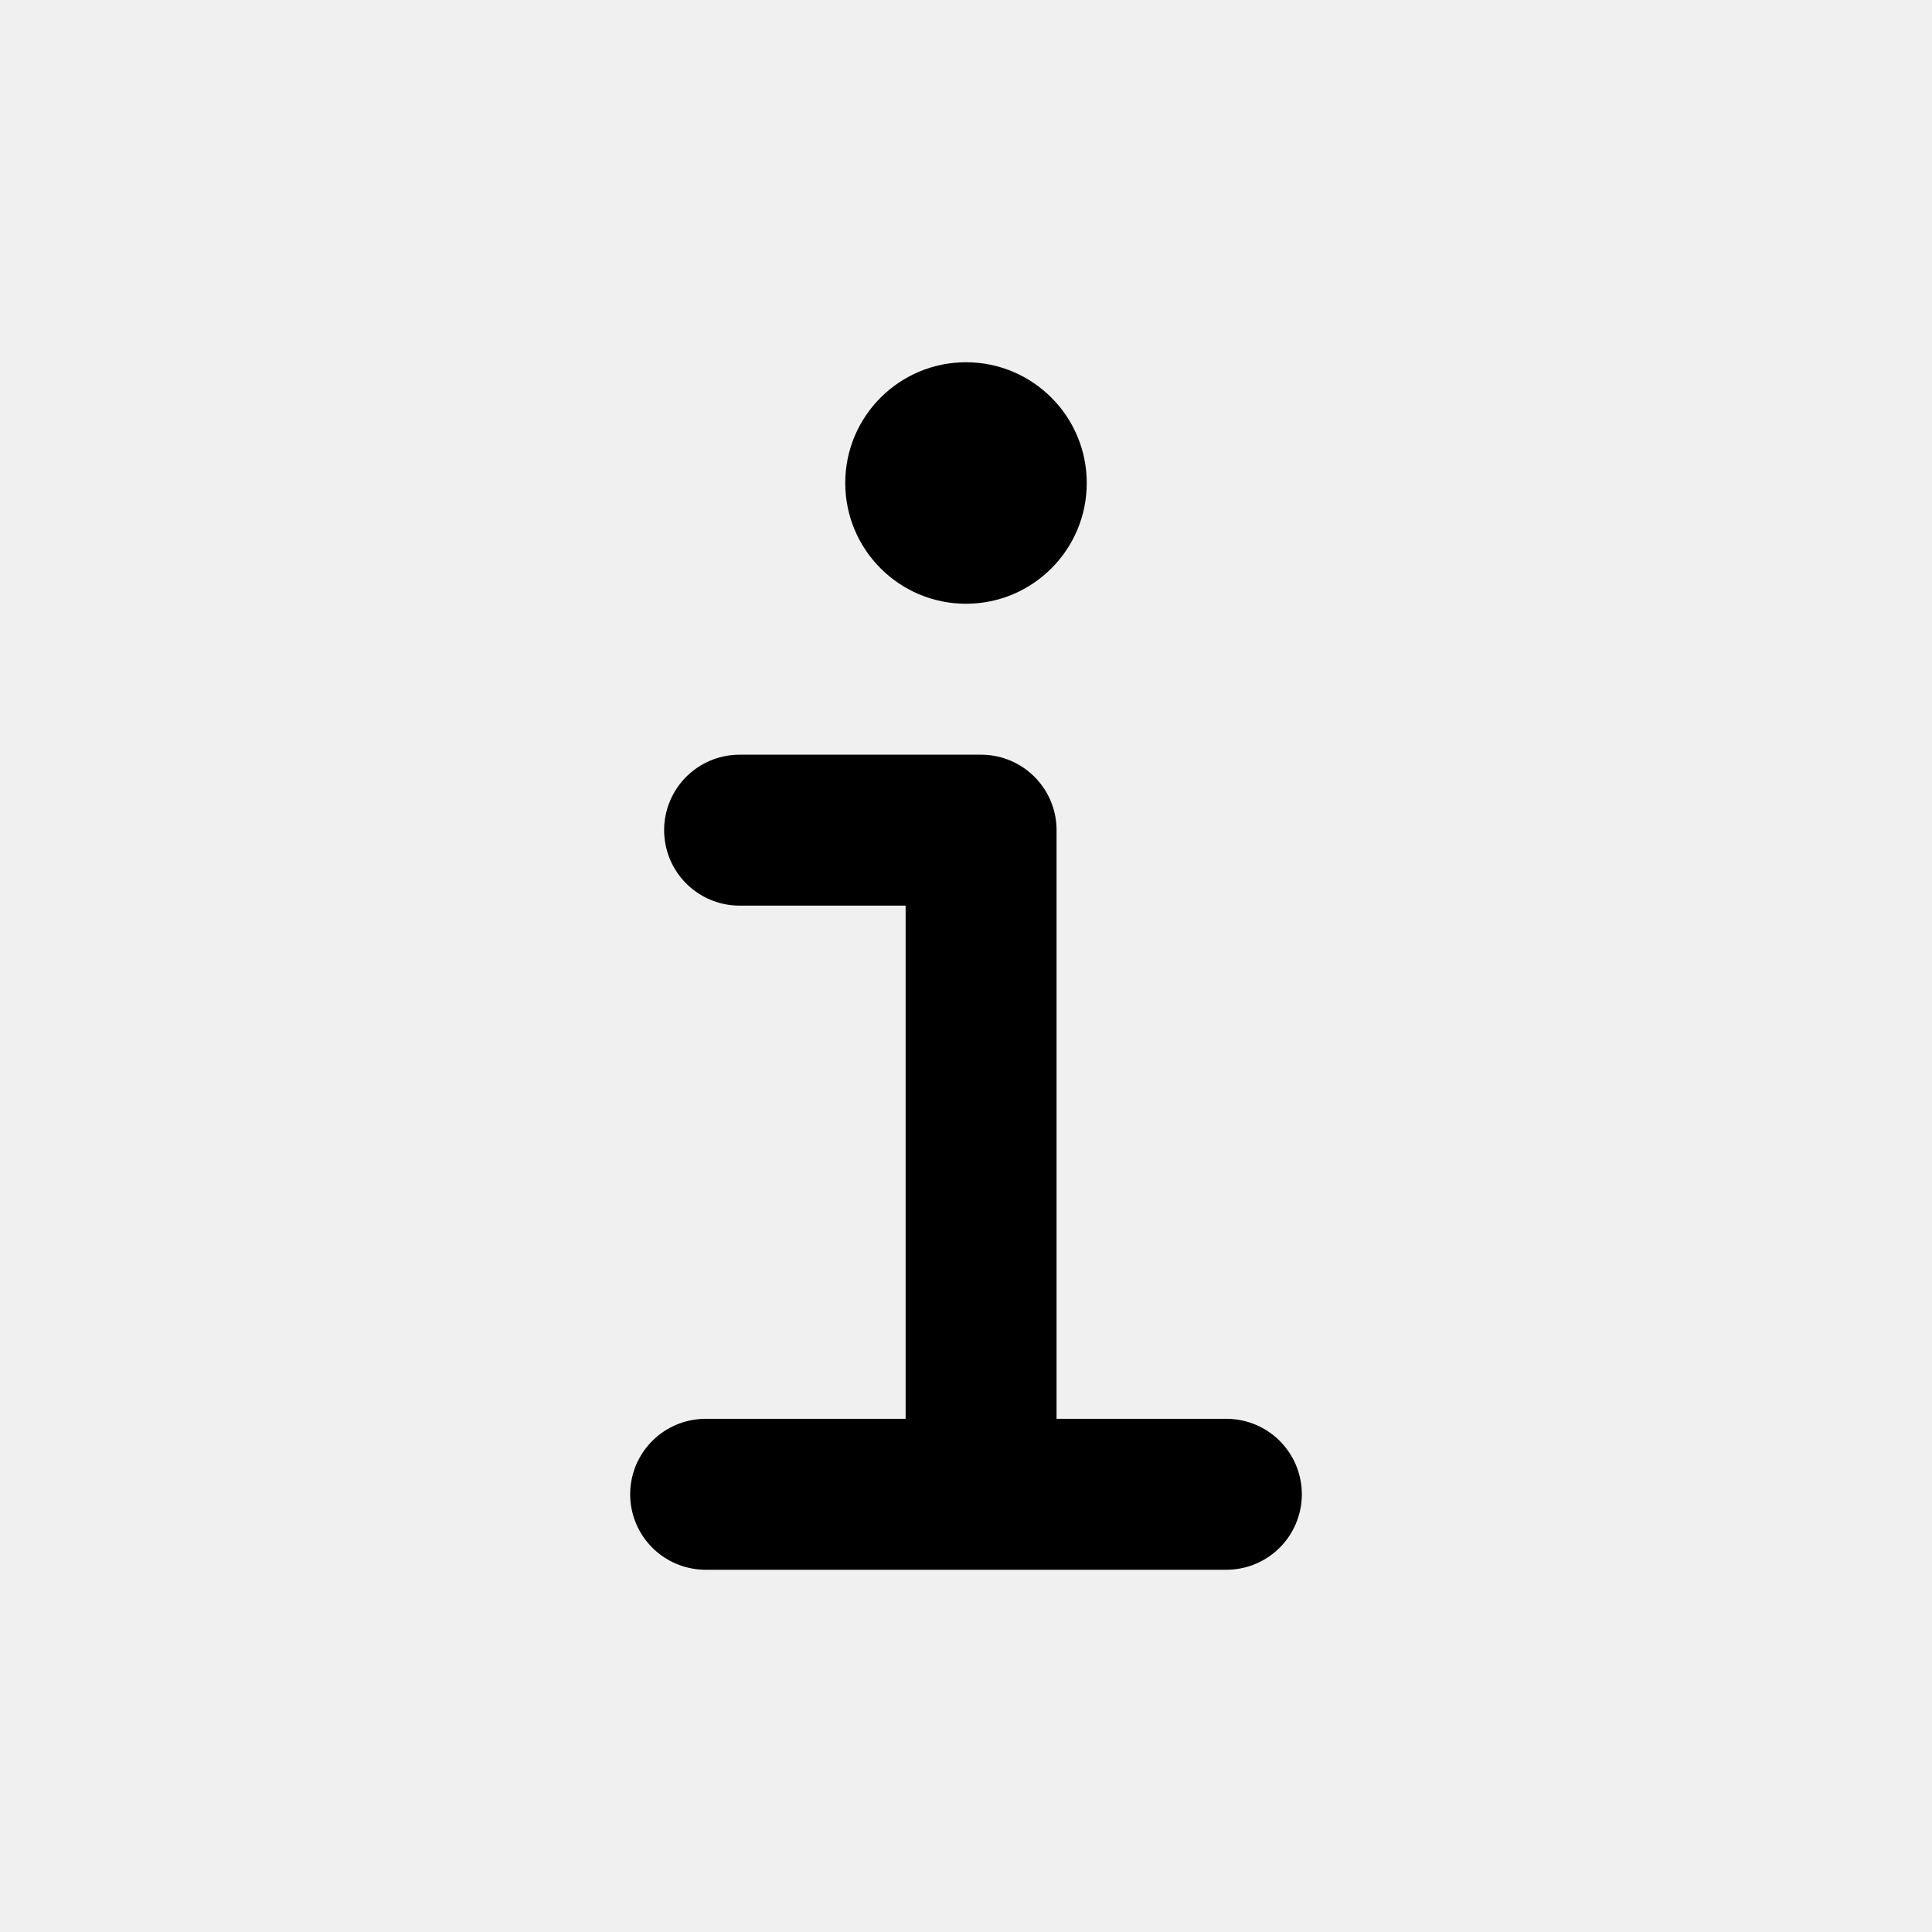
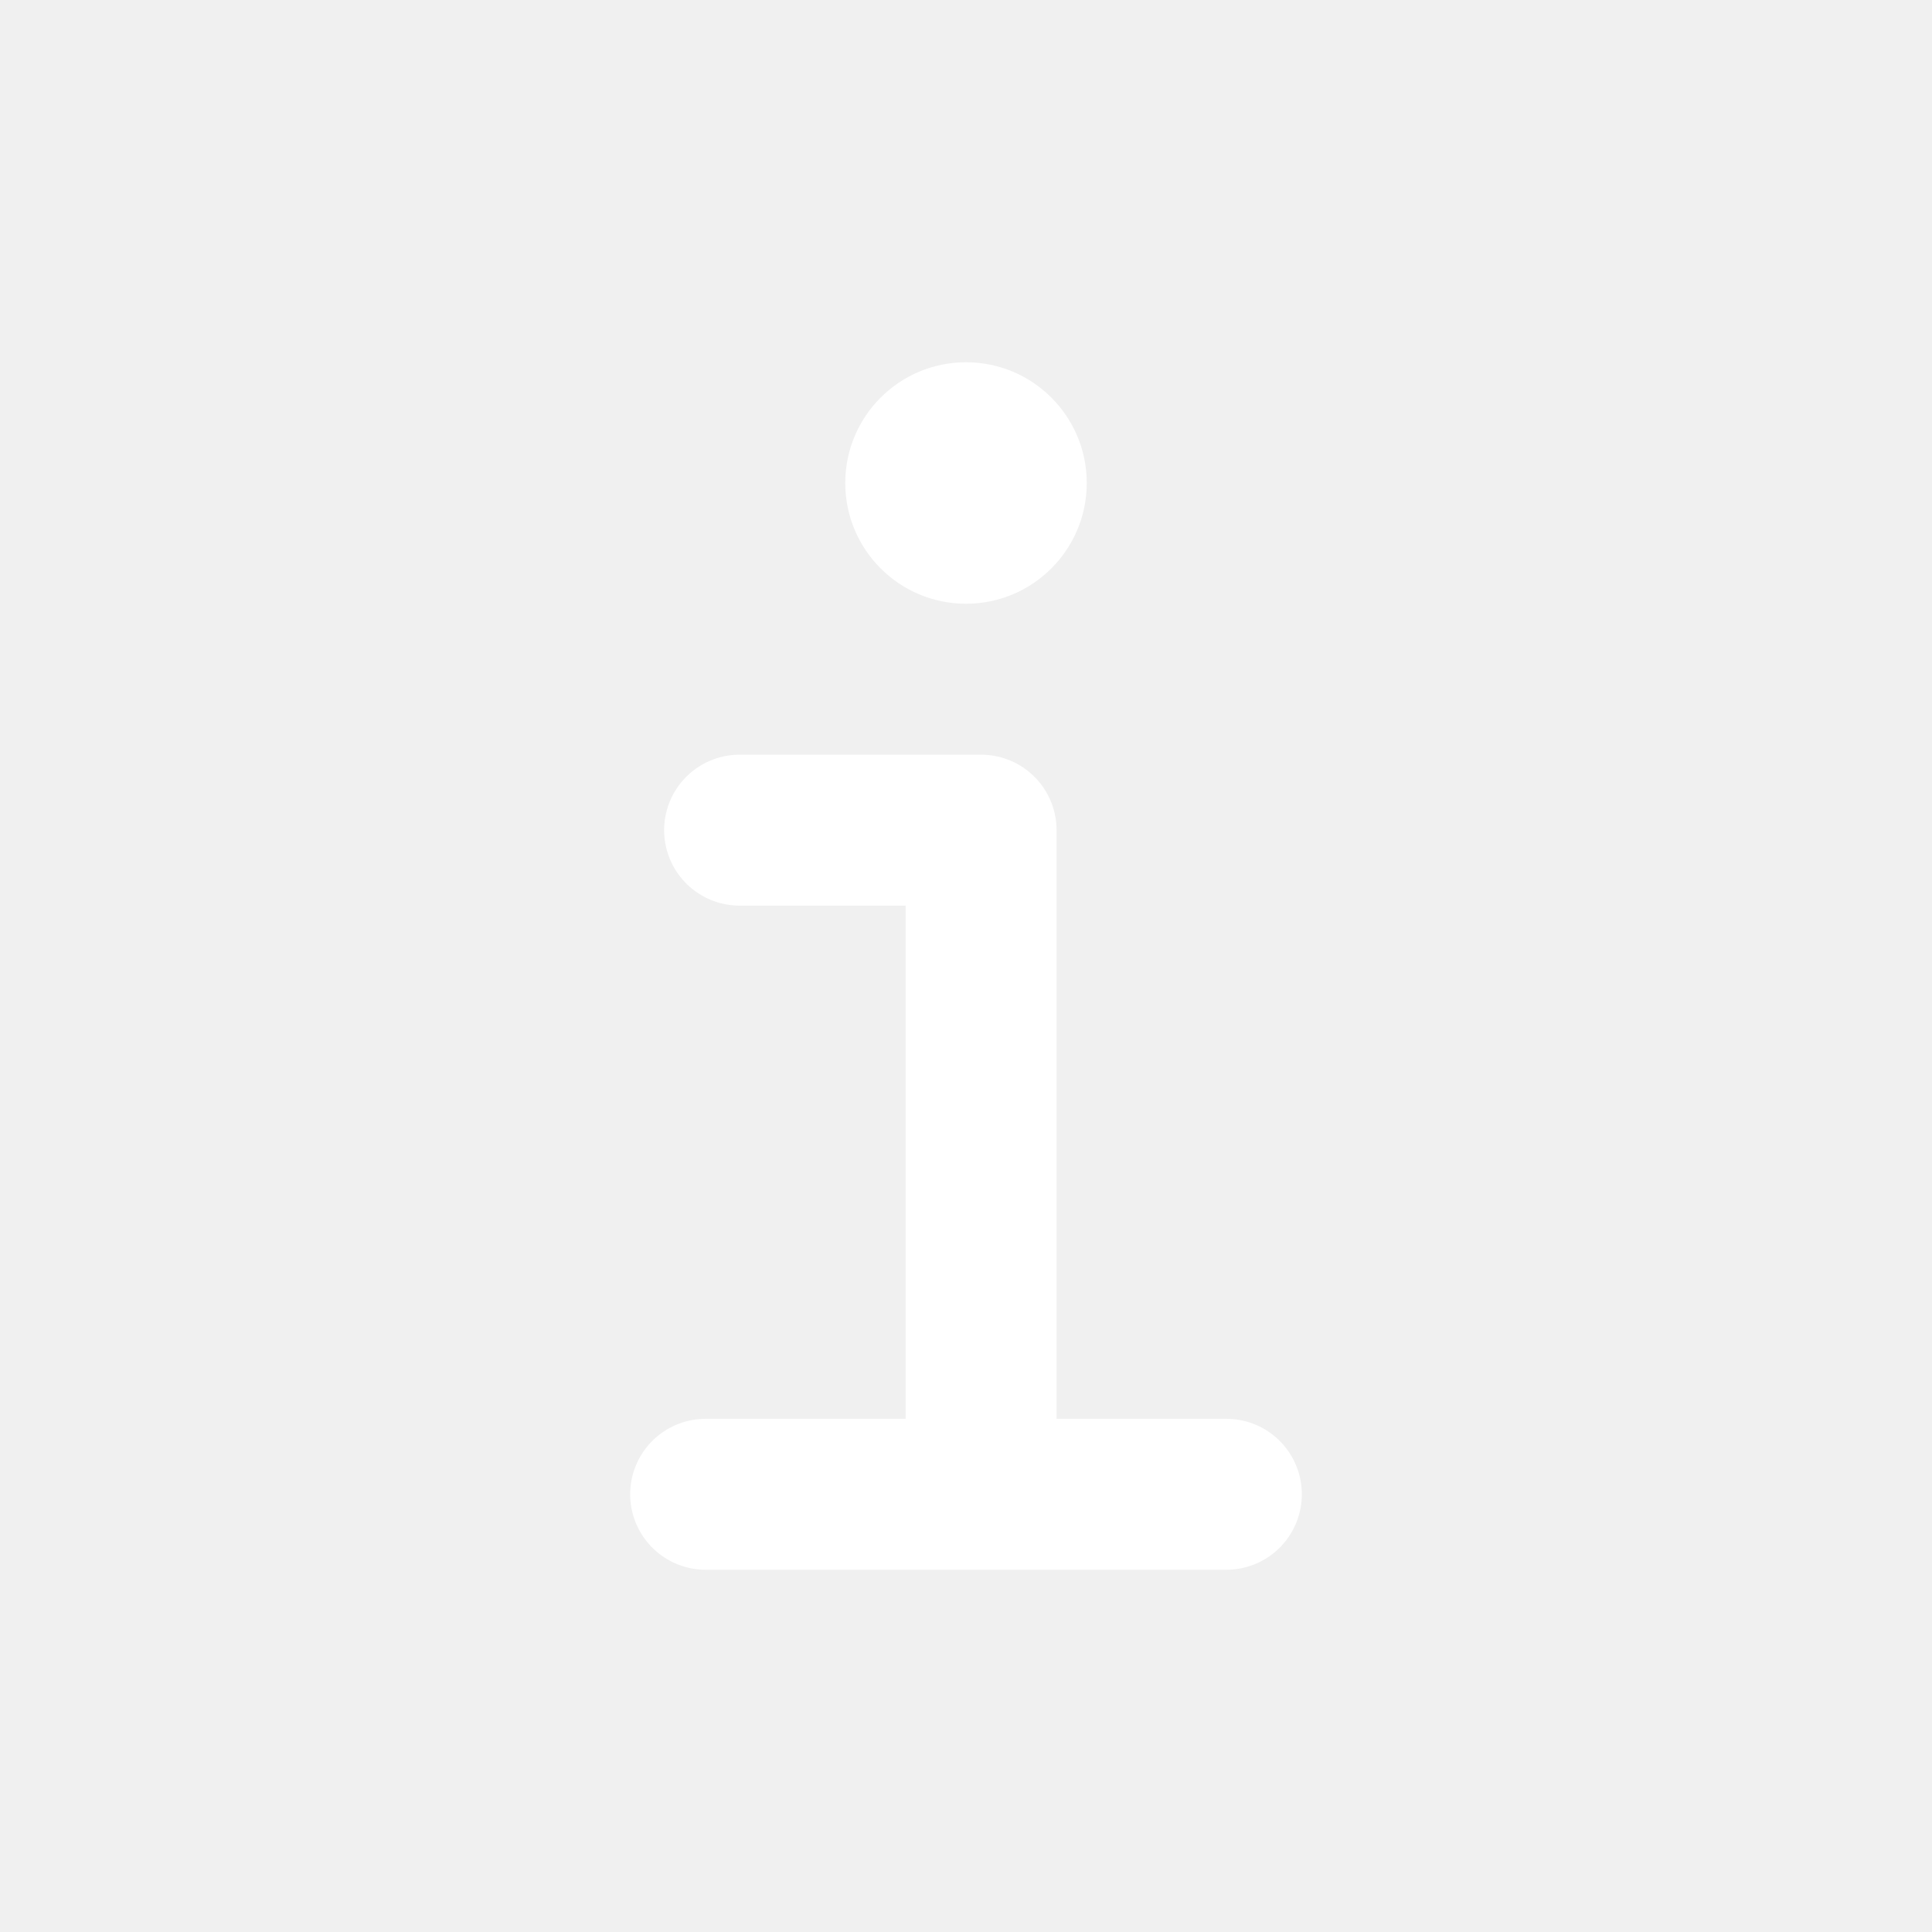
<svg xmlns="http://www.w3.org/2000/svg" viewBox="0 0 512 512">
-   <polyline points="196 220 260 220 260 392" style="fill:none;stroke:#000;stroke-linecap:round;stroke-linejoin:round;stroke-width:40px" />
-   <line x1="187" y1="396" x2="325" y2="396" style="fill:none;stroke:#000;stroke-linecap:round;stroke-miterlimit:10;stroke-width:40px" />
-   <path d="M256,160a32,32,0,1,1,32-32A32,32,0,0,1,256,160Z" />
+   <polyline points="196 220 260 220 260 392" style="fill:none;stroke:#fff;stroke-linecap:round;stroke-linejoin:round;stroke-width:40px" />
+   <line x1="187" y1="396" x2="325" y2="396" style="fill:none;stroke:#fff;stroke-linecap:round;stroke-miterlimit:10;stroke-width:40px" />
+   <path d="M256,160a32,32,0,1,1,32-32A32,32,0,0,1,256,160Z" style="fill:#fff" />
</svg>
